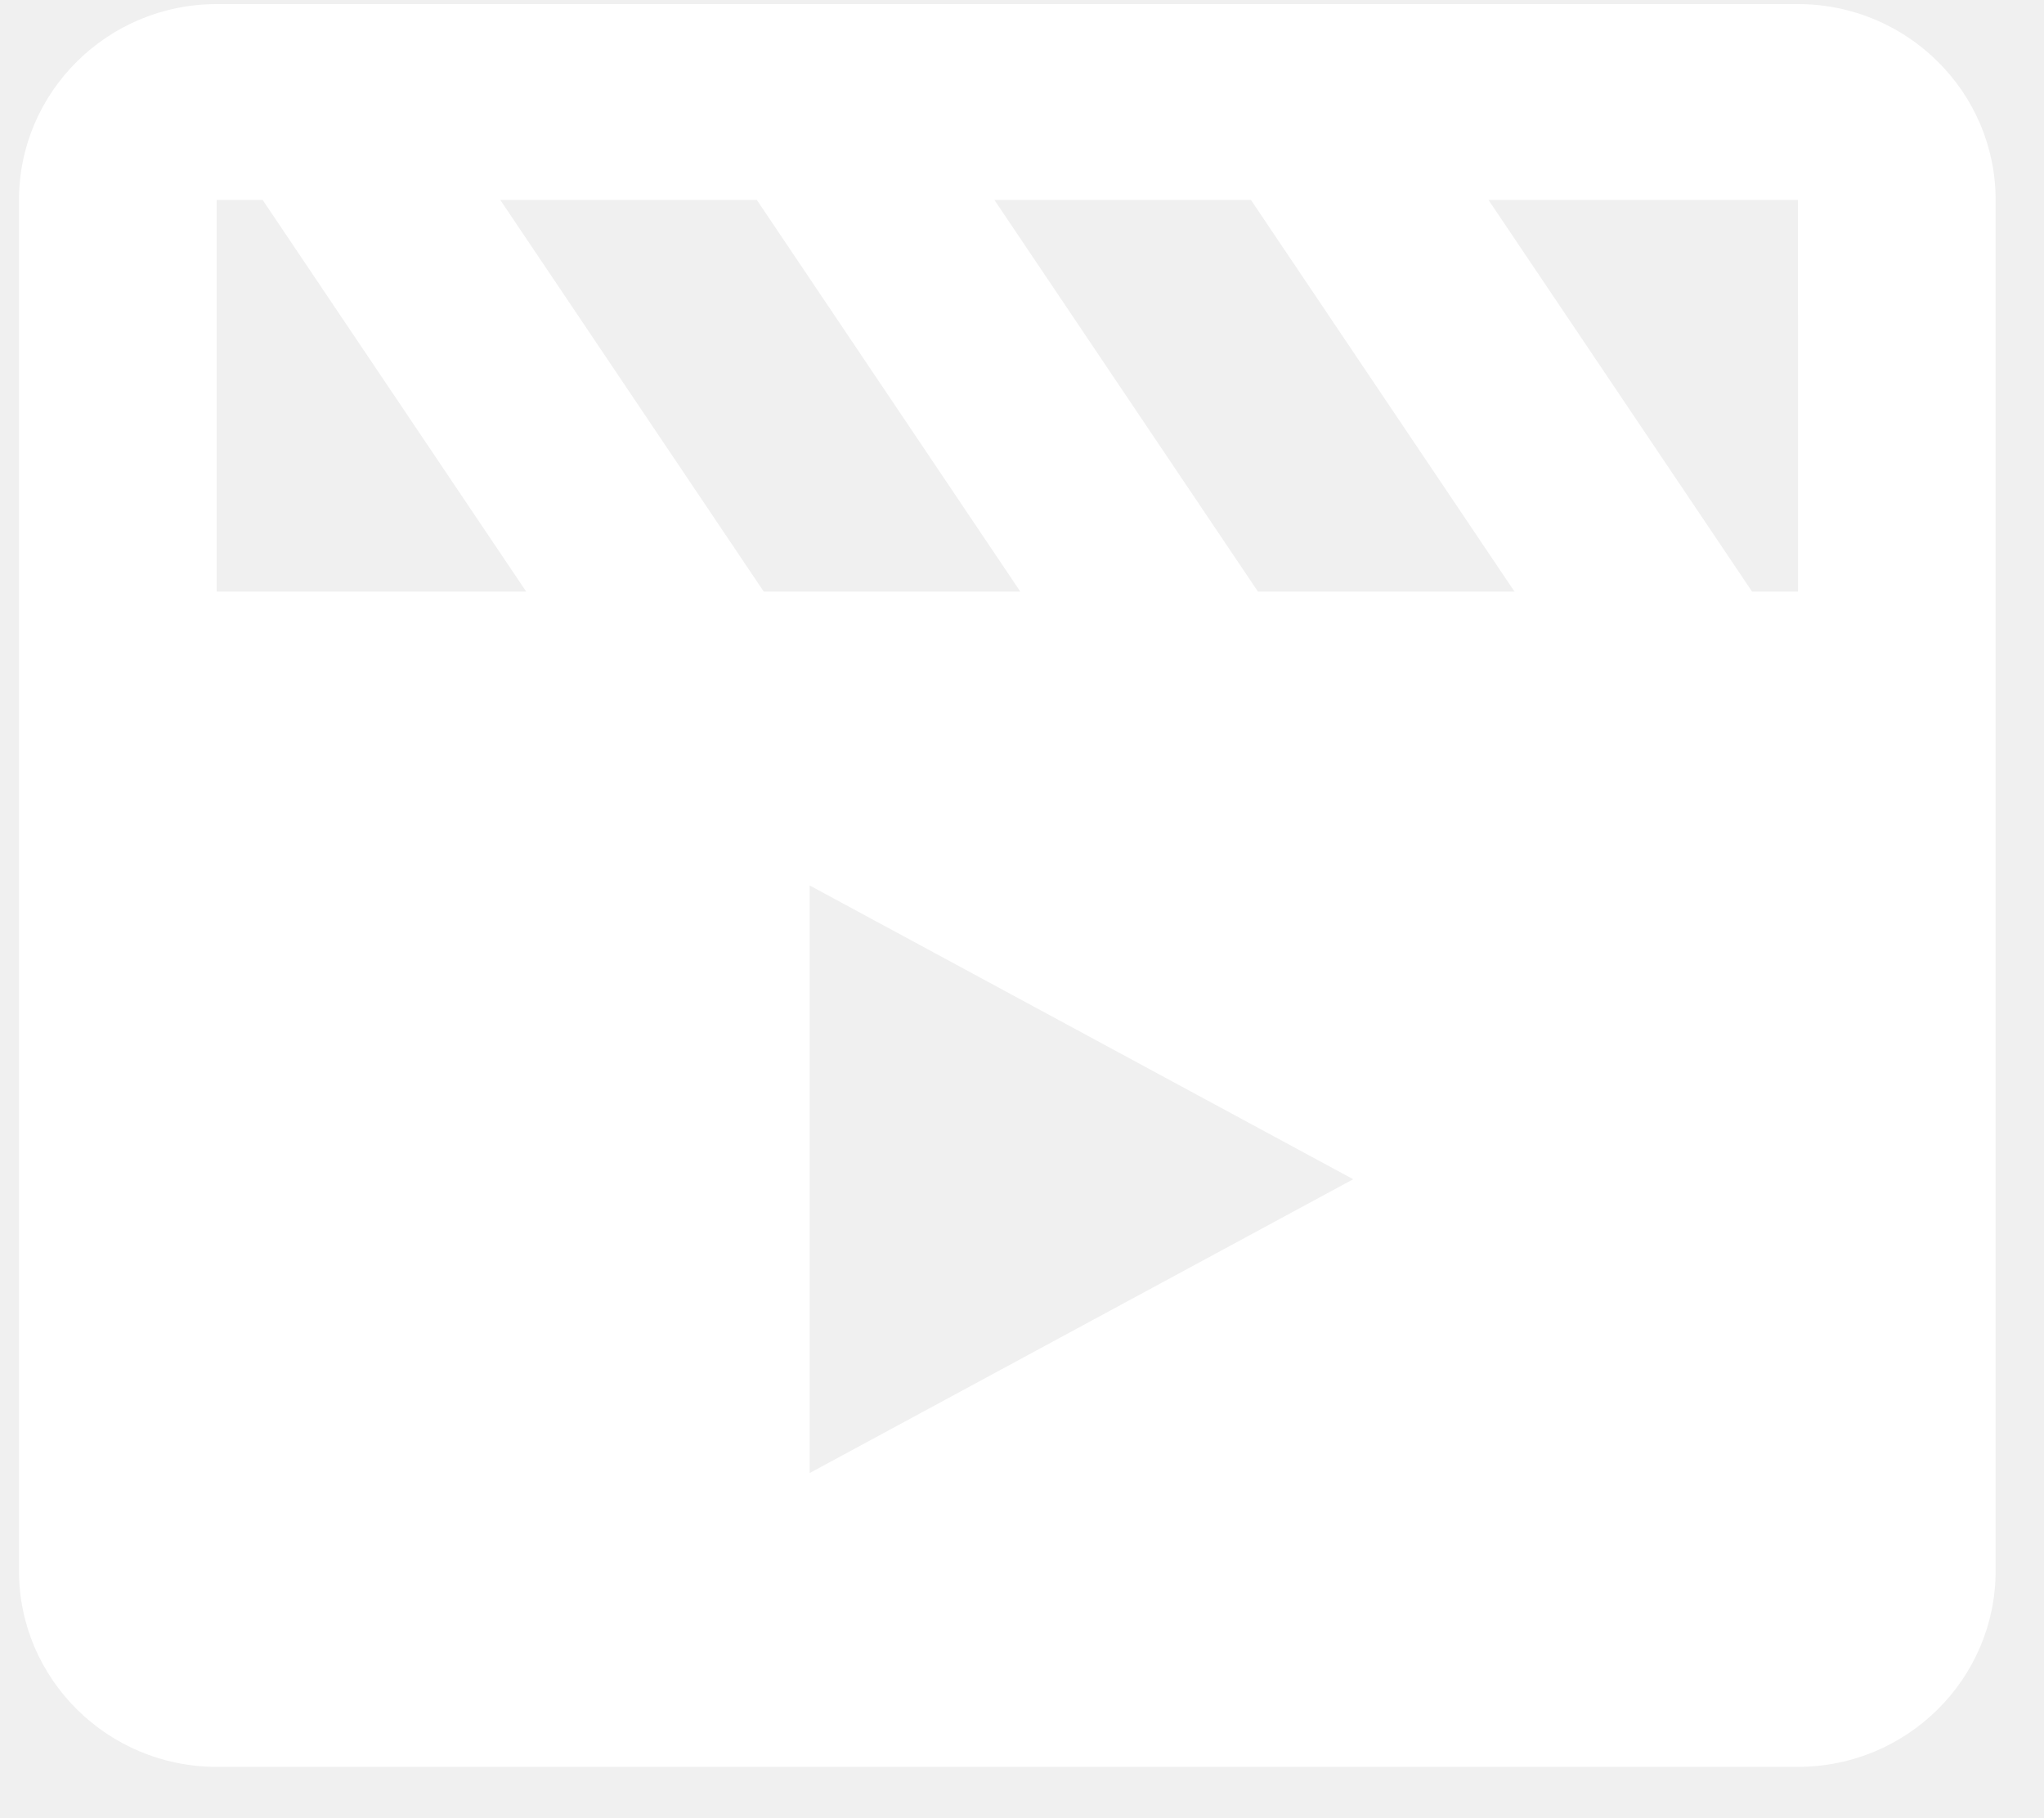
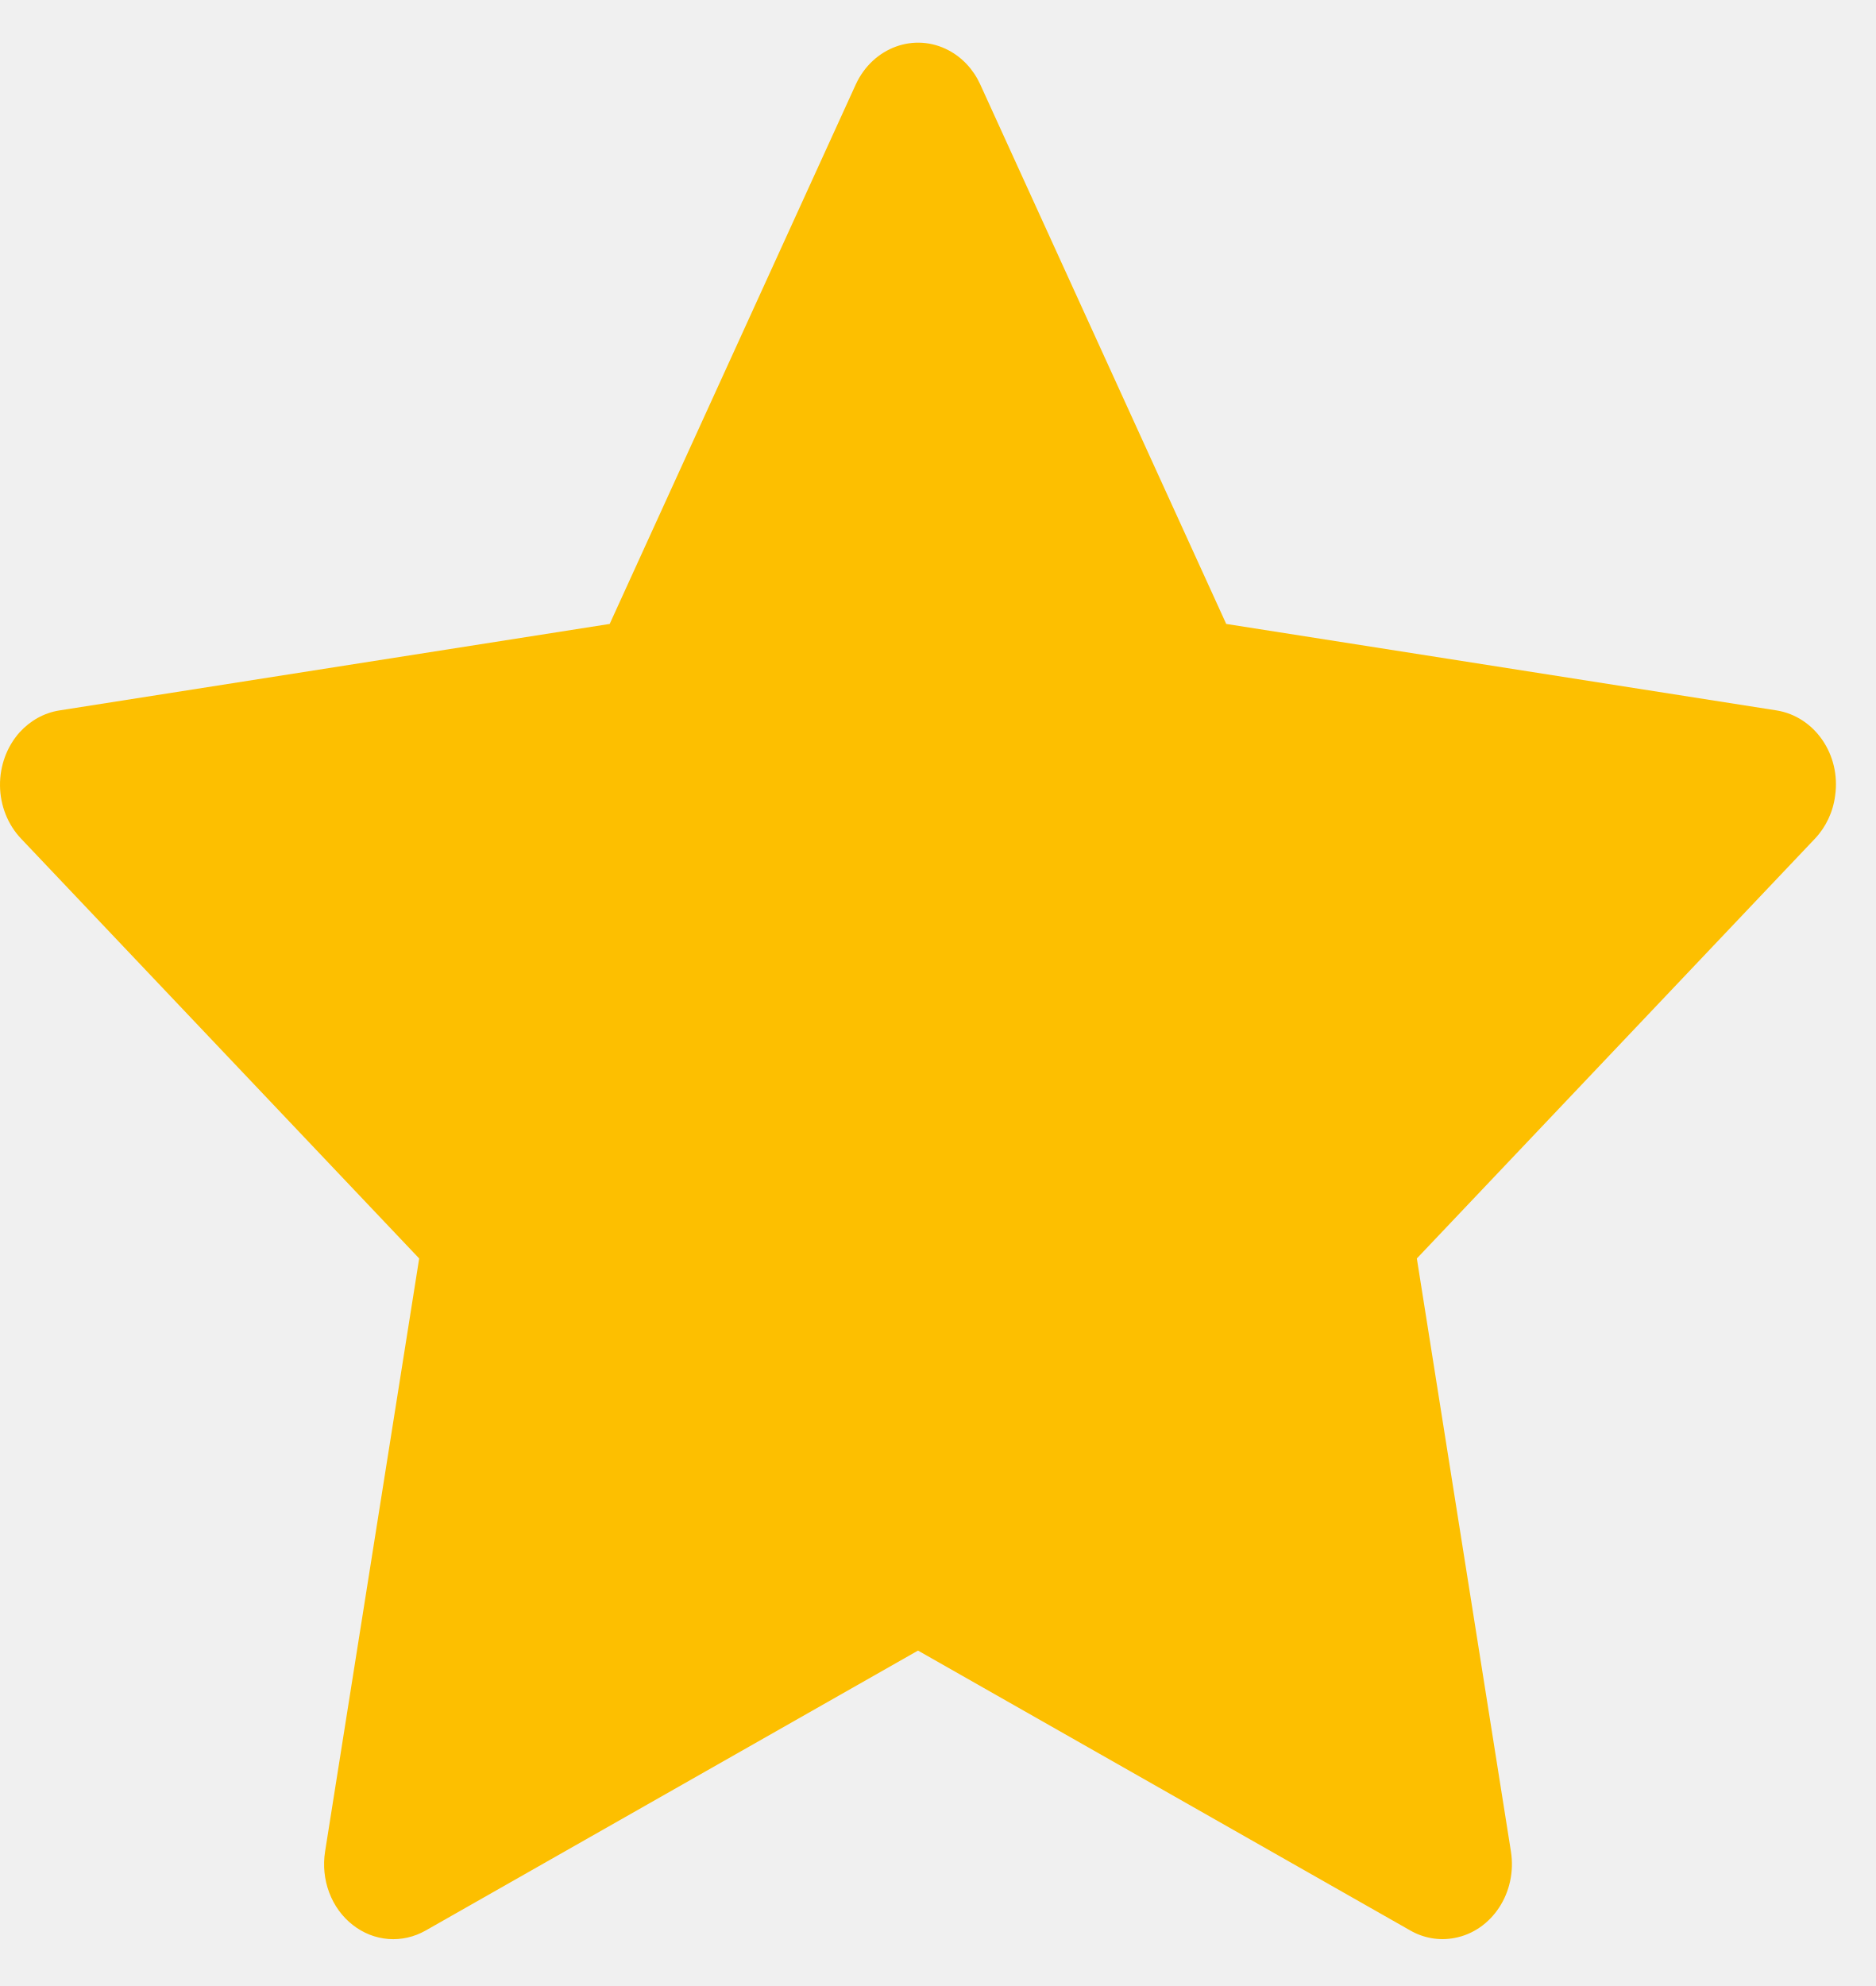
- <svg xmlns="http://www.w3.org/2000/svg" width="27" height="24" viewBox="0 0 27 24" fill="none">
-   <path d="M23.75 0.054H2.862C1.422 0.054 0.251 1.214 0.251 2.64V20.746C0.251 22.173 1.422 23.333 2.862 23.333H23.75C25.19 23.333 26.361 22.173 26.361 20.746V2.64C26.361 1.214 25.19 0.054 23.75 0.054ZM23.751 7.813C23.75 7.813 23.75 7.813 23.751 7.813H23.144L19.662 2.64H23.75L23.751 7.813ZM17.875 15.573L10.695 19.453V11.693L17.875 15.573ZM16.617 7.813L13.135 2.64H16.524L20.006 7.813H16.617ZM13.478 7.813H10.089L6.608 2.64H9.997L13.478 7.813ZM2.862 2.64H3.469L6.951 7.813H2.862V2.64Z" fill="white" />
+ <svg xmlns="http://www.w3.org/2000/svg" width="17" height="18" viewBox="0 0 17 18" fill="none">
+   <path d="M16.106 6.439L11.116 5.655L8.886 0.765C8.825 0.631 8.725 0.523 8.601 0.457C8.29 0.291 7.913 0.429 7.758 0.765L5.527 5.655L0.538 6.439C0.4 6.461 0.275 6.531 0.178 6.637C0.062 6.767 -0.002 6.941 5.53105e-05 7.121C0.002 7.302 0.071 7.474 0.19 7.6L3.8 11.406L2.947 16.781C2.927 16.906 2.94 17.035 2.984 17.152C3.028 17.27 3.102 17.372 3.197 17.446C3.292 17.521 3.404 17.565 3.521 17.574C3.638 17.583 3.755 17.556 3.859 17.497L8.322 14.96L12.785 17.497C12.907 17.567 13.048 17.591 13.184 17.565C13.526 17.502 13.755 17.151 13.697 16.781L12.844 11.406L16.454 7.6C16.552 7.496 16.617 7.36 16.636 7.211C16.689 6.839 16.45 6.495 16.106 6.439Z" fill="#FDBF00" />
</svg>
